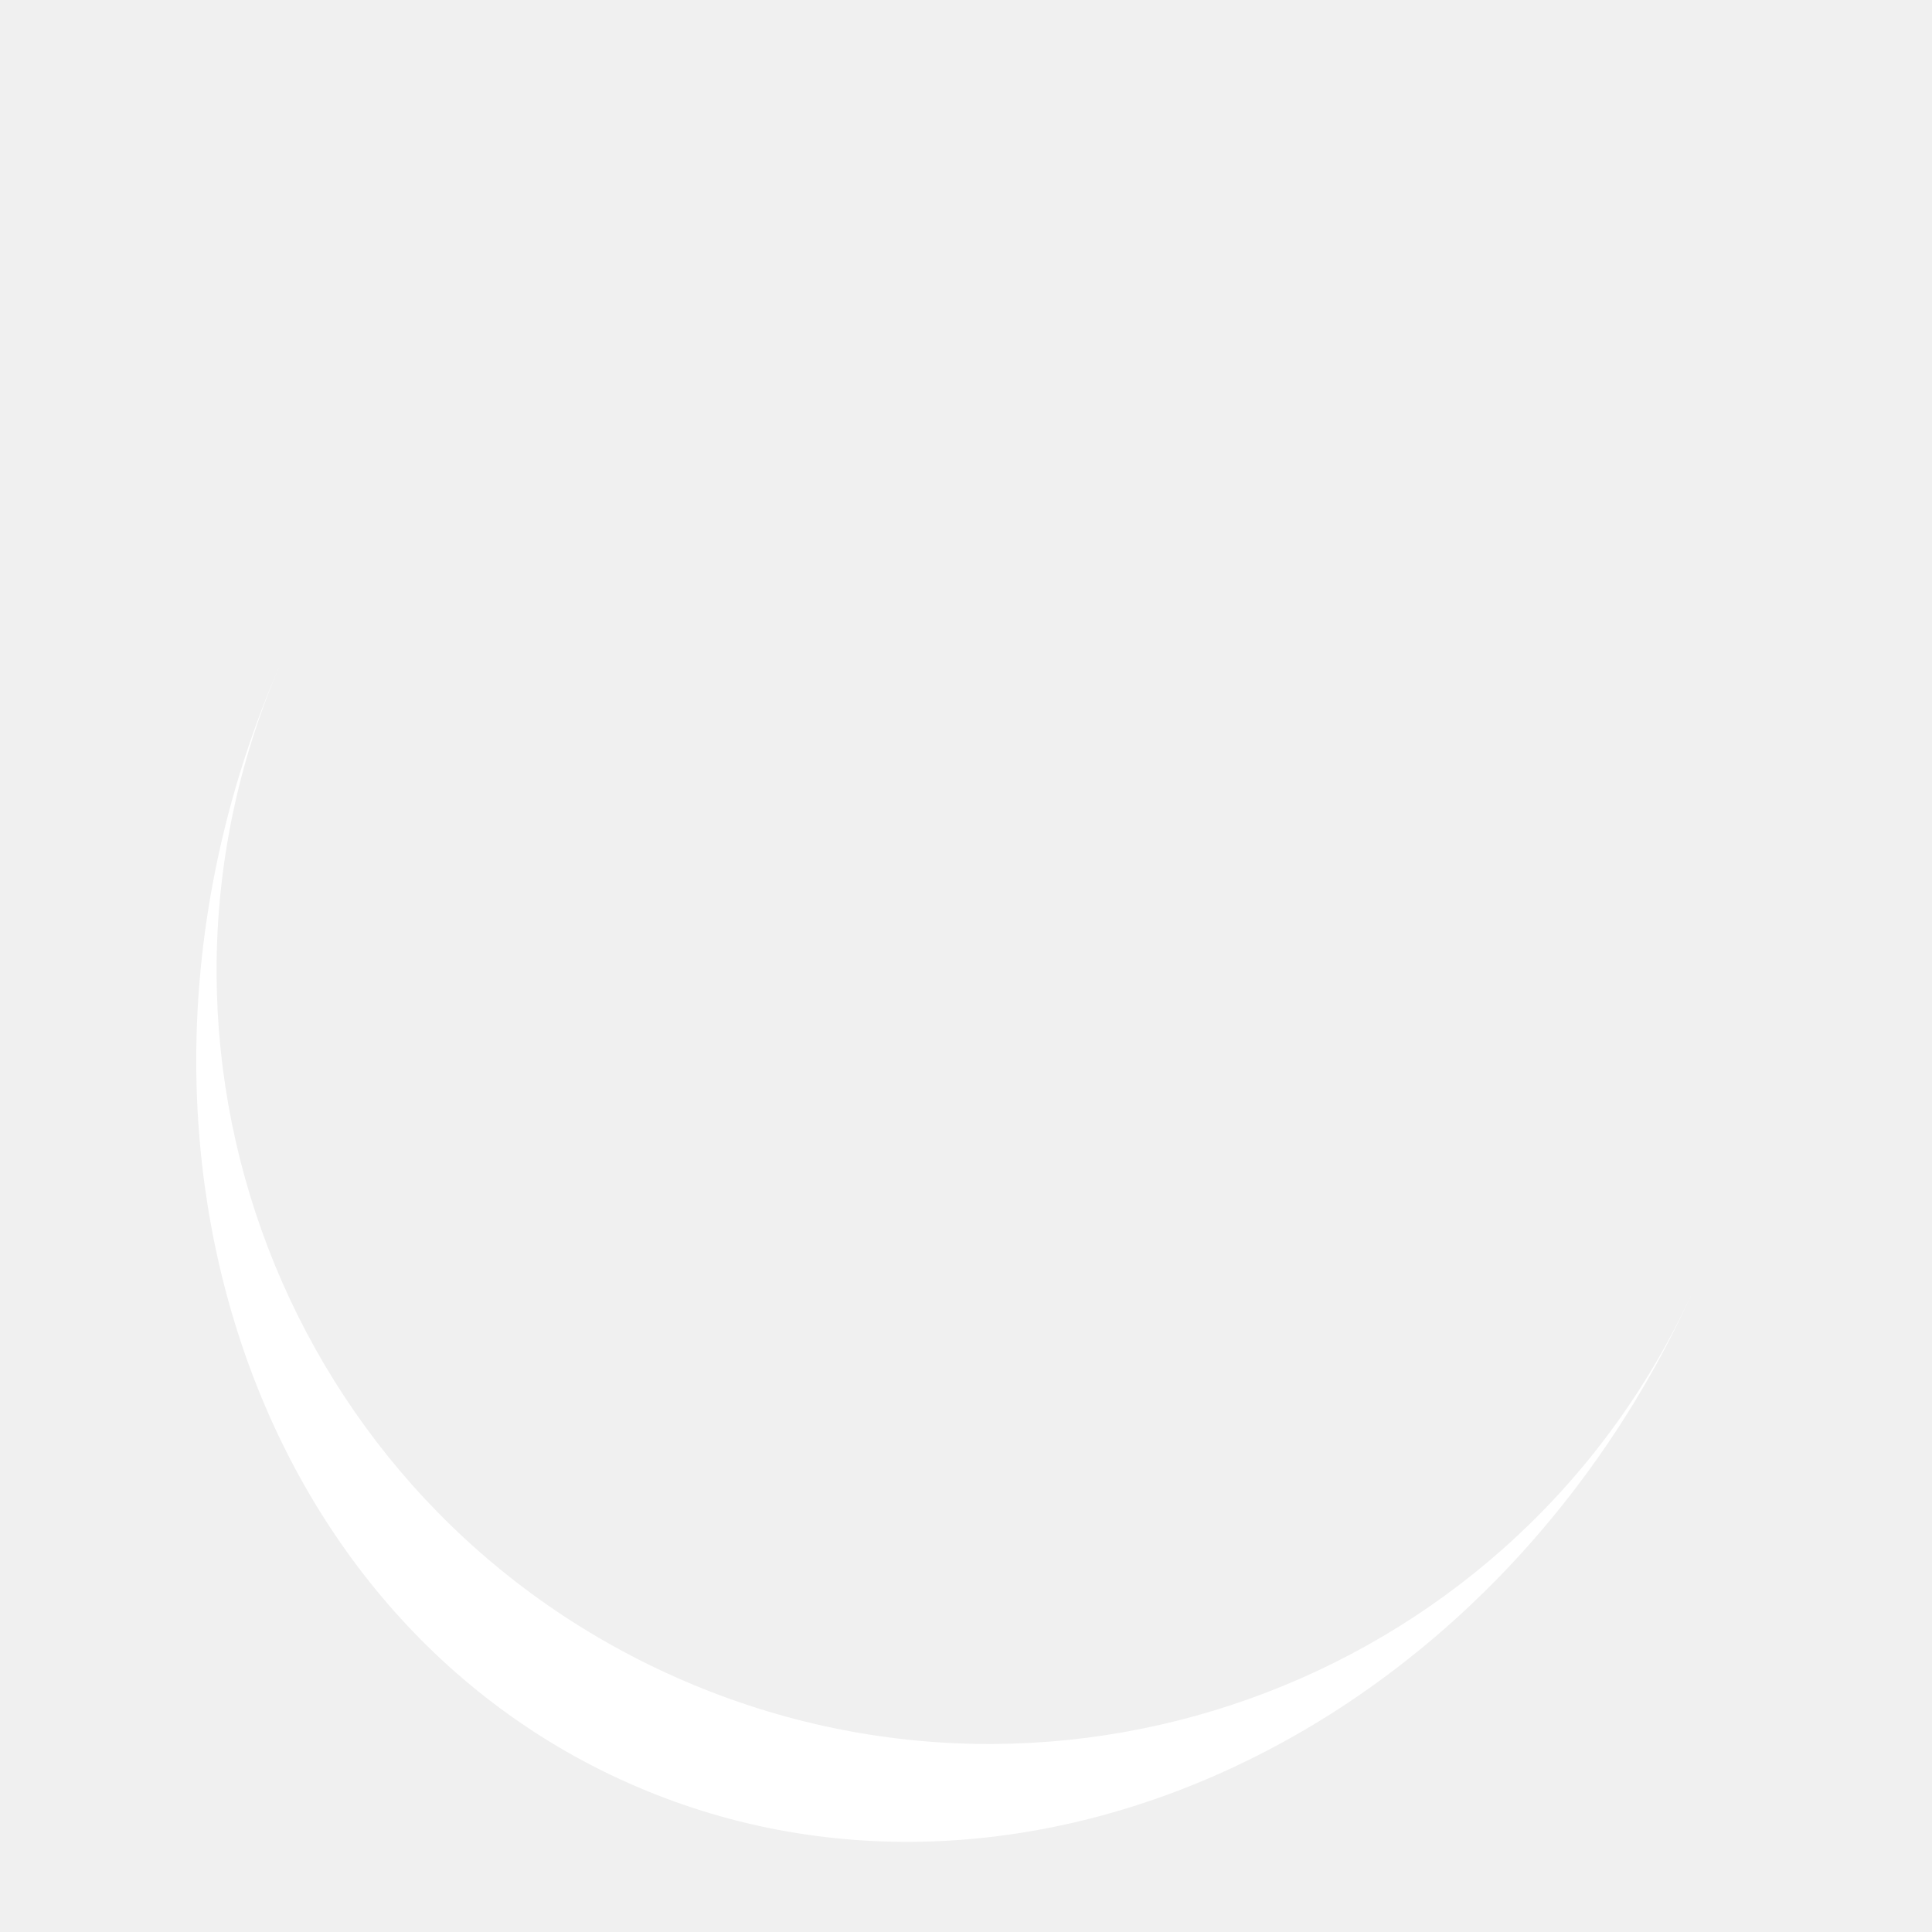
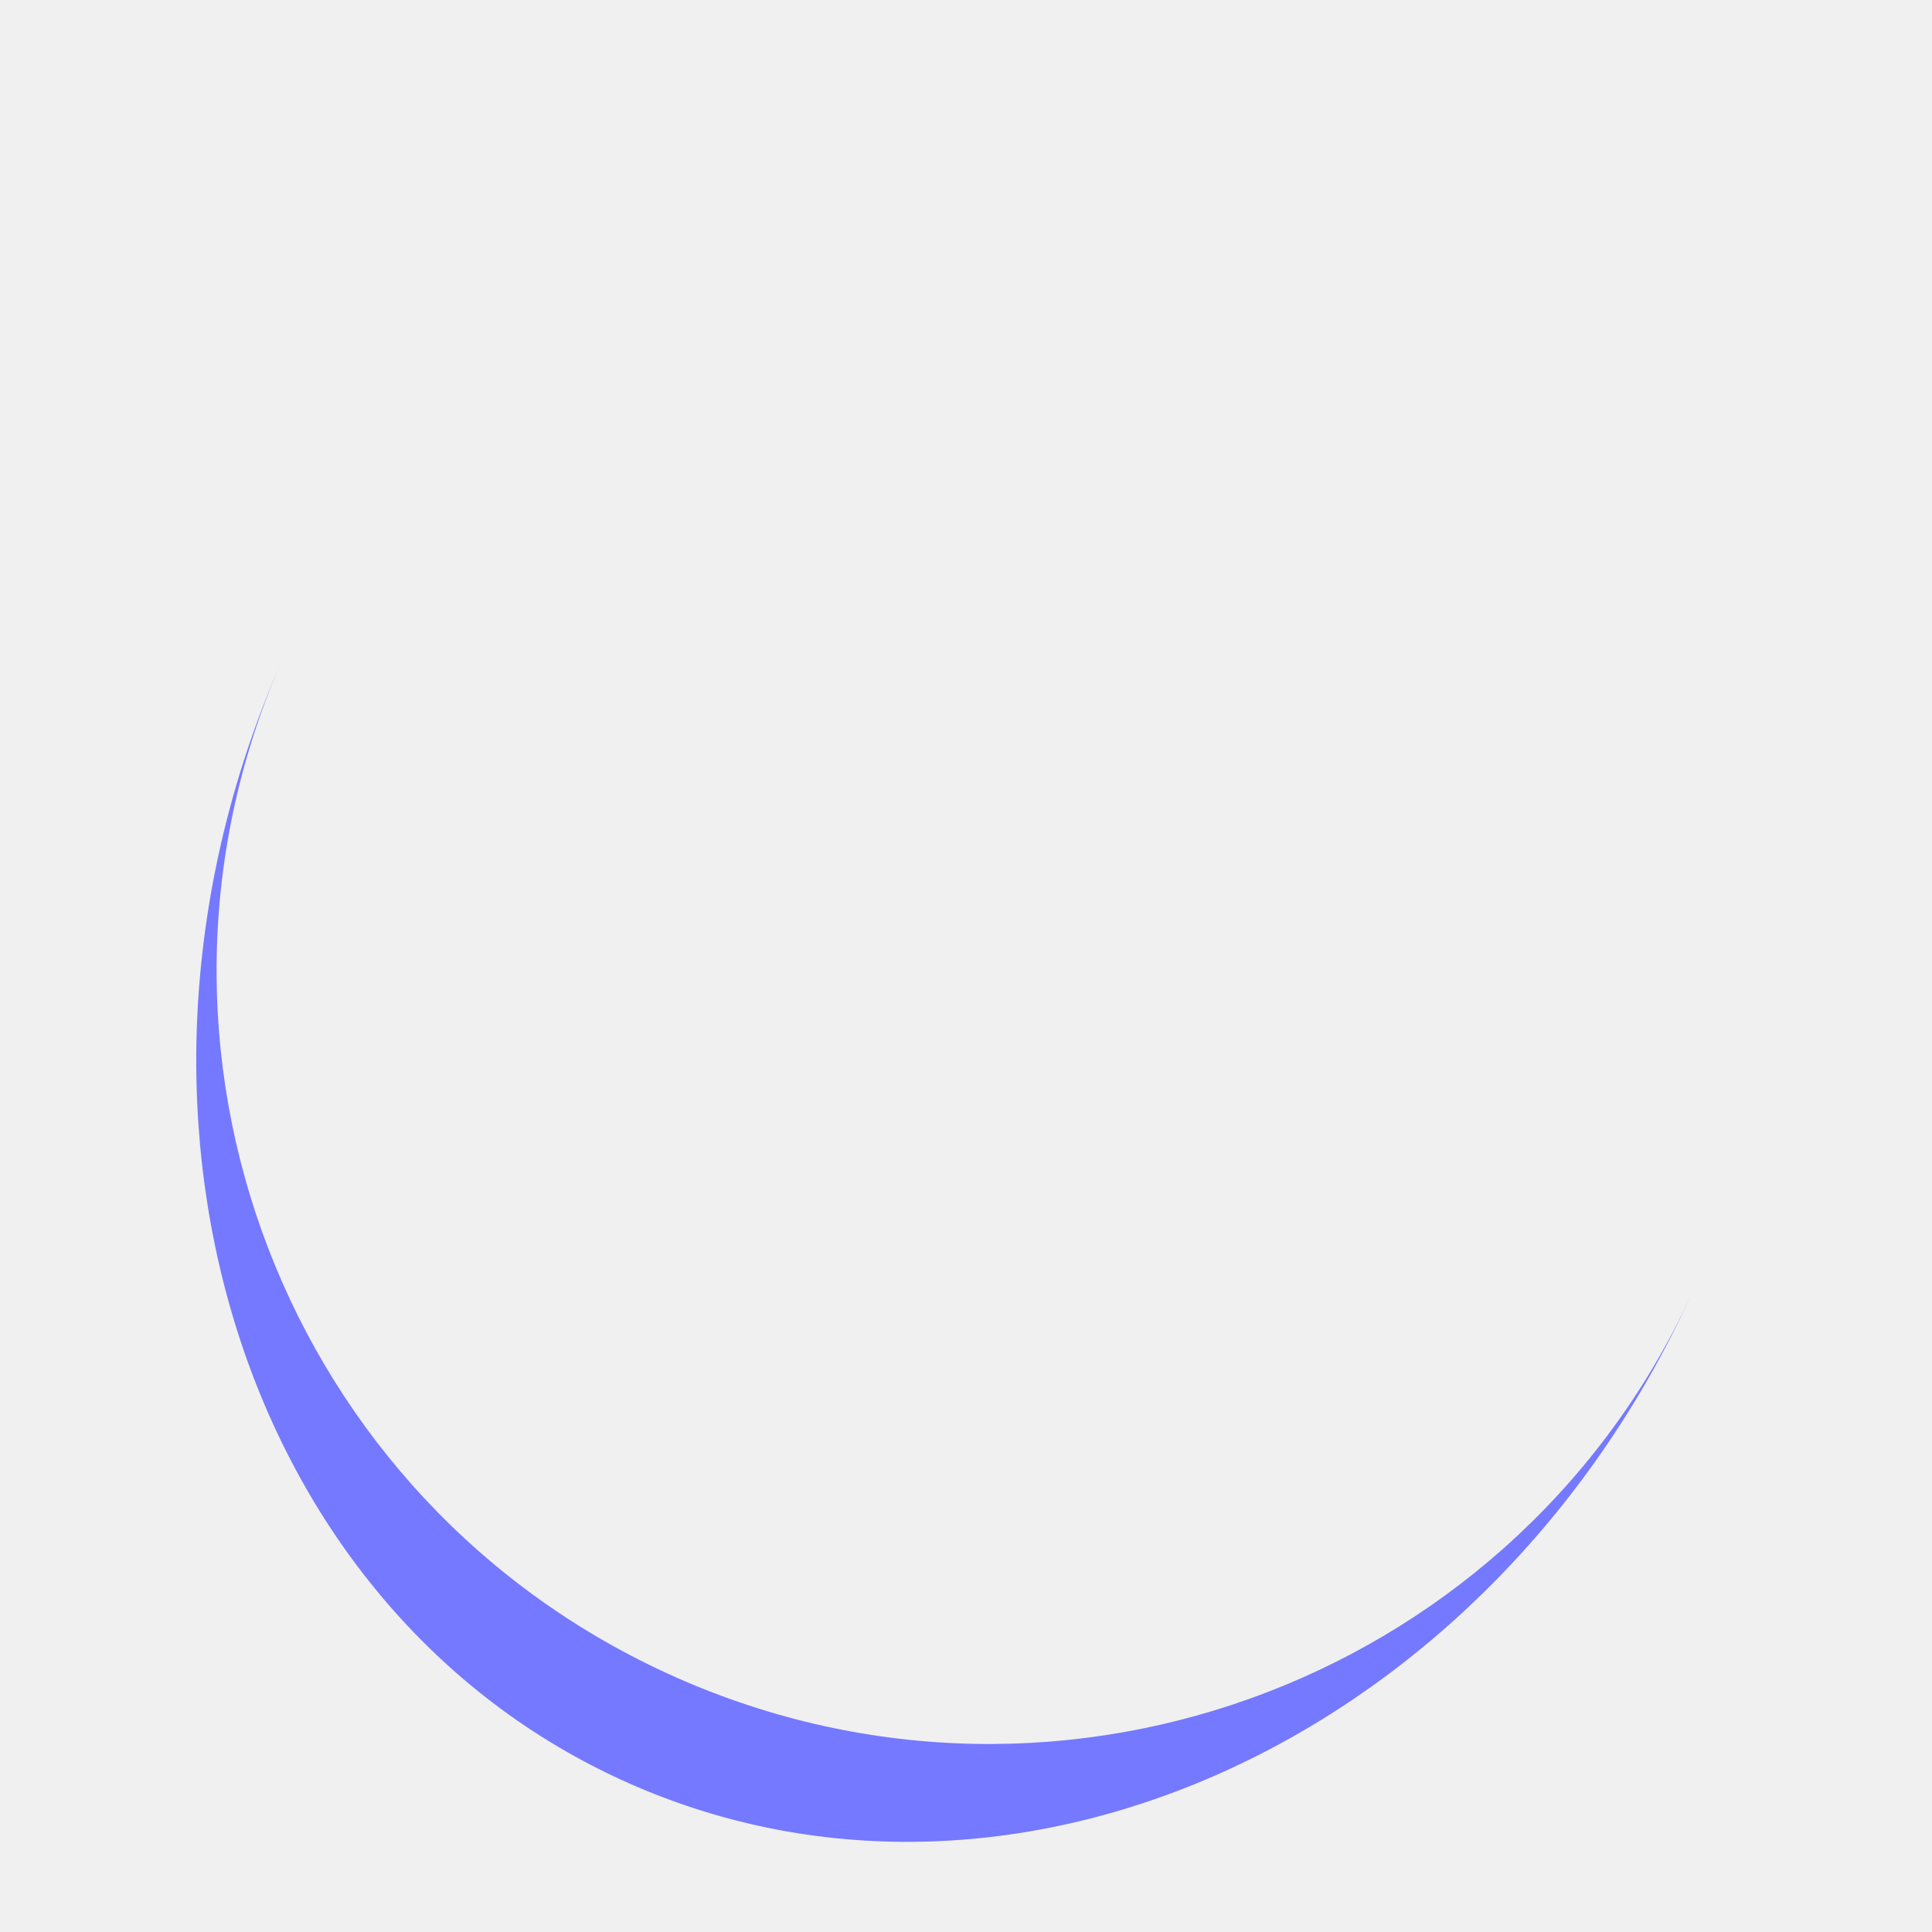
<svg xmlns="http://www.w3.org/2000/svg" width="50px" height="50px" viewBox="0 0 100 100" preserveAspectRatio="xMidYMid" class="lds-eclipse" style="background: none;">
-   <path ng-attr-d="{{config.pathCmd}}" ng-attr-fill="{{config.color}}" stroke="none" d="M10 50A40 40 0 0 0 90 50A40 46 0 0 1 10 50" fill="#fff" transform="rotate(24 50 53)">
+   <path ng-attr-d="{{config.pathCmd}}" ng-attr-fill="{{config.color}}" stroke="none" d="M10 50A40 40 0 0 0 90 50A40 46 0 0 1 10 50" fill="#7579ff" transform="rotate(24 50 53)">
    <animateTransform attributeName="transform" type="rotate" calcMode="linear" values="0 50 53;360 50 53" keyTimes="0;1" dur="0.5s" begin="0s" repeatCount="indefinite" />
  </path>
</svg>
